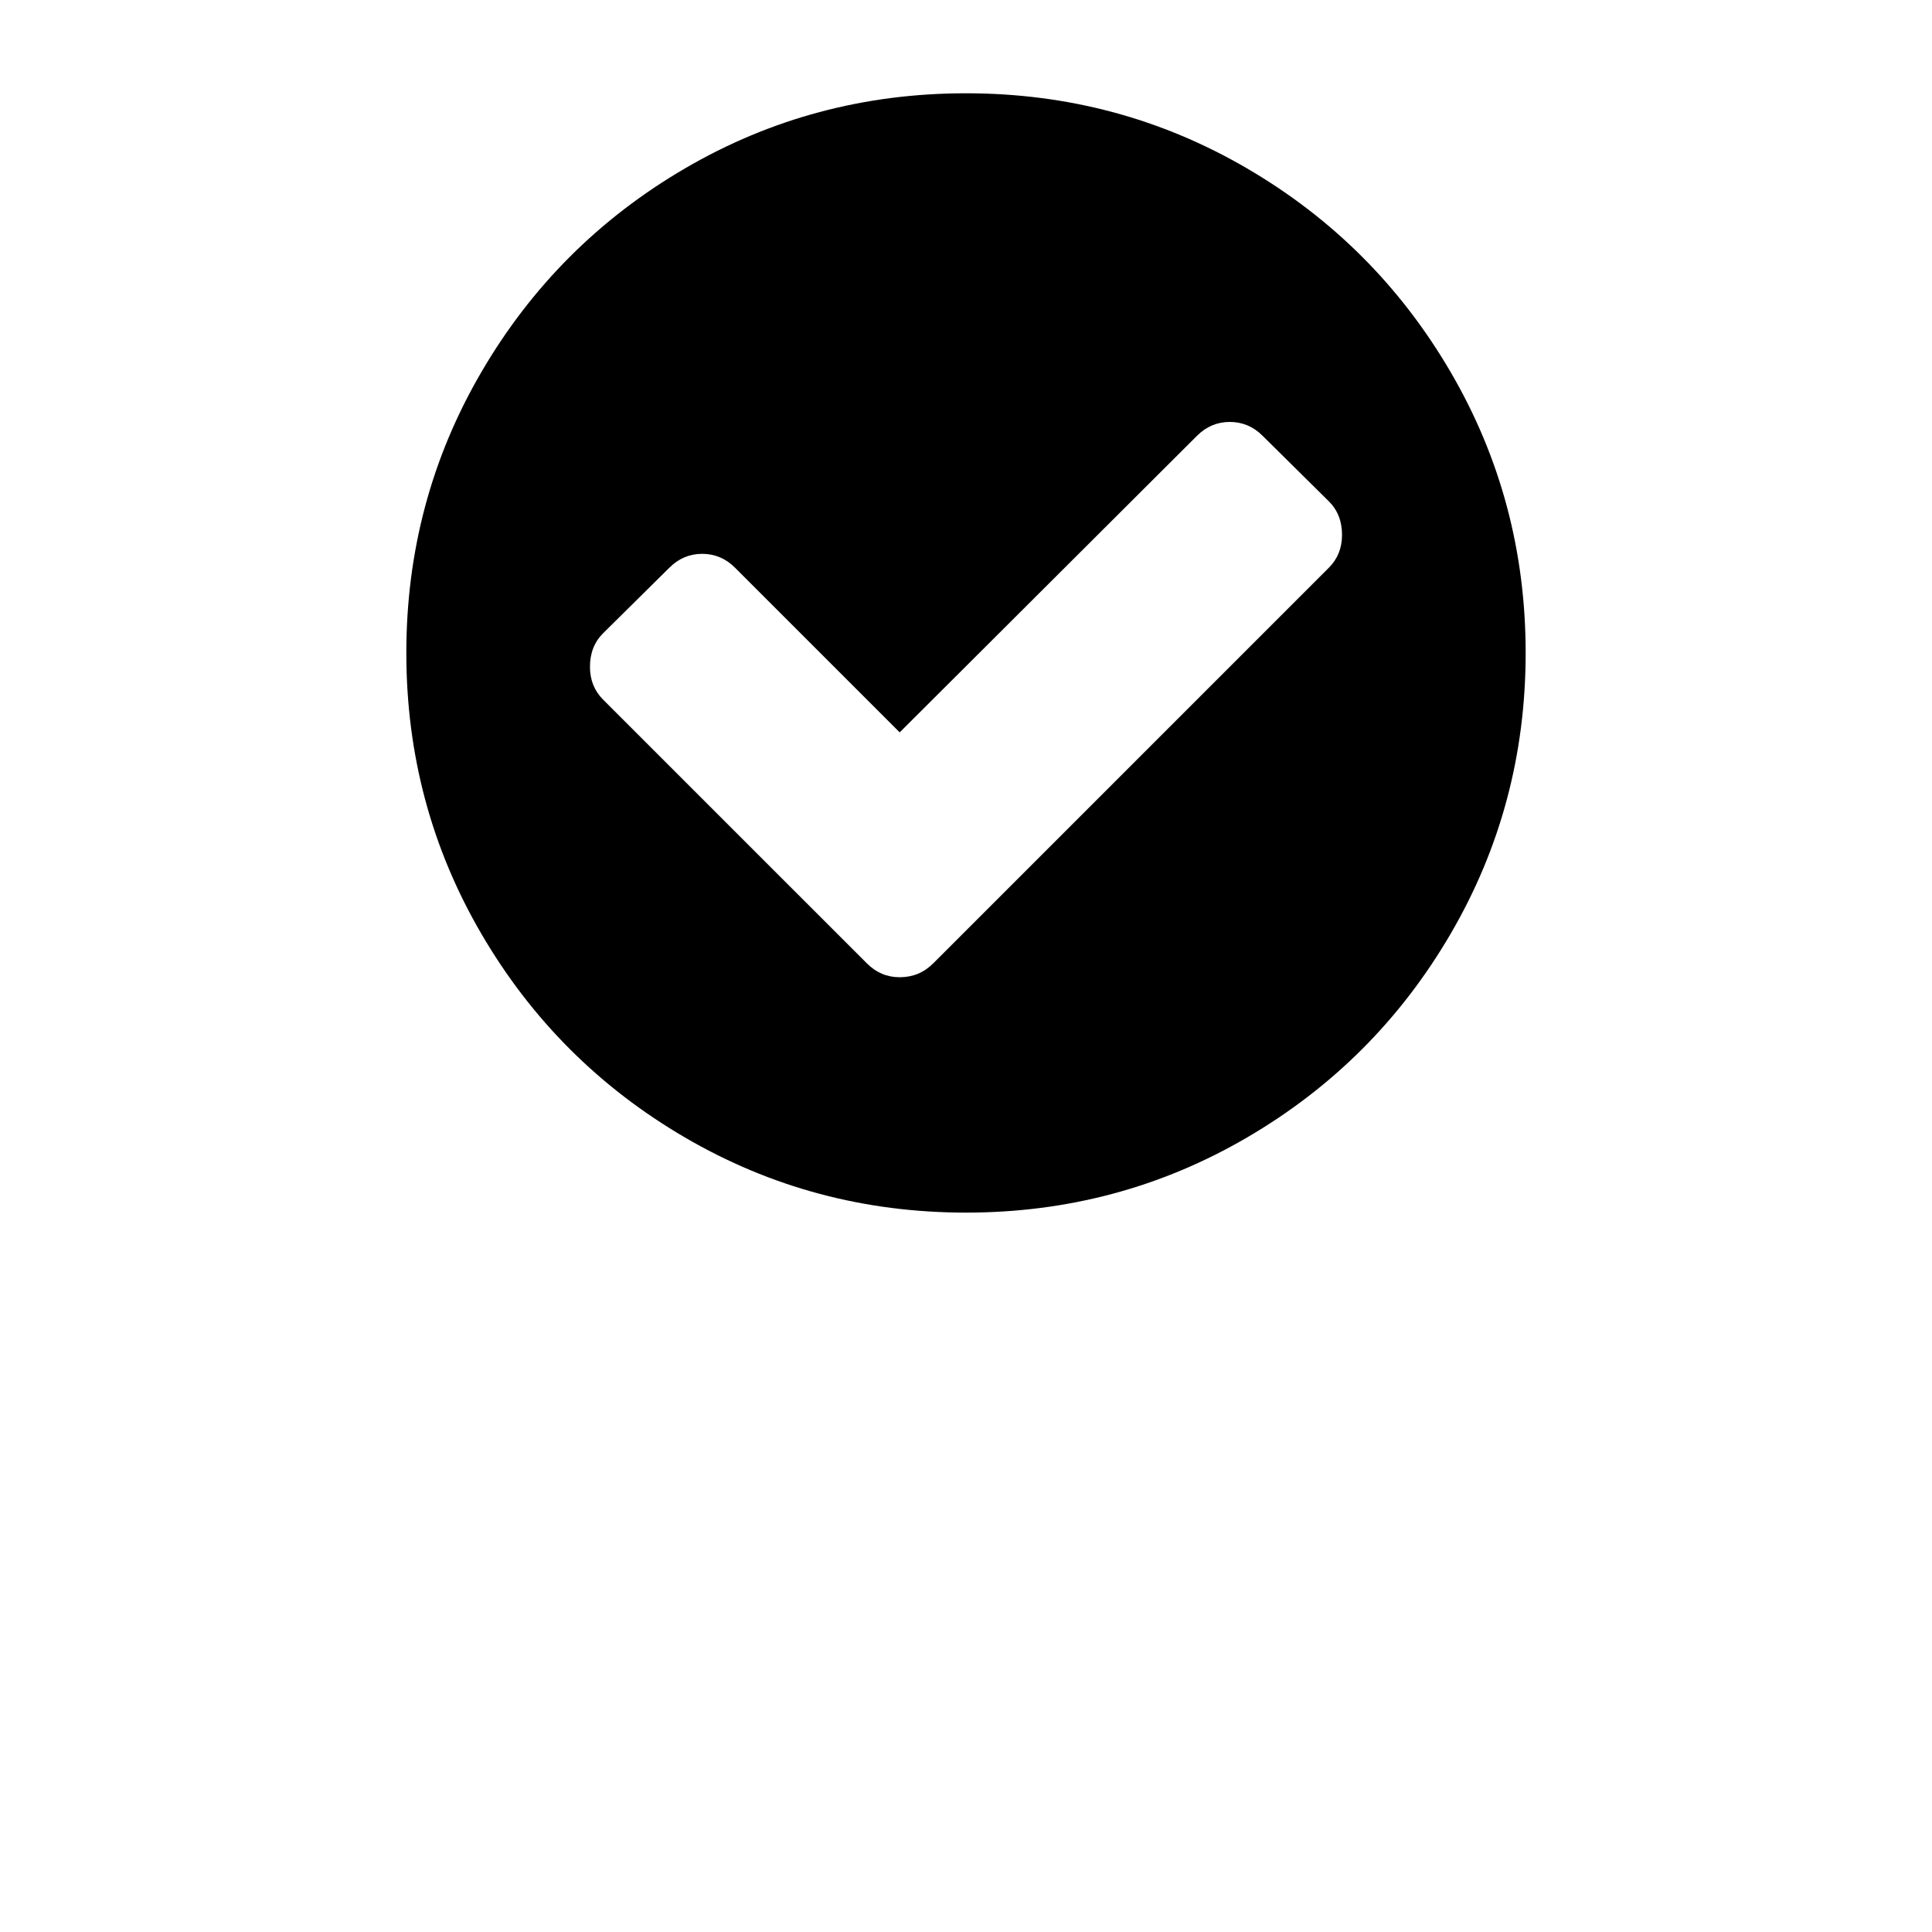
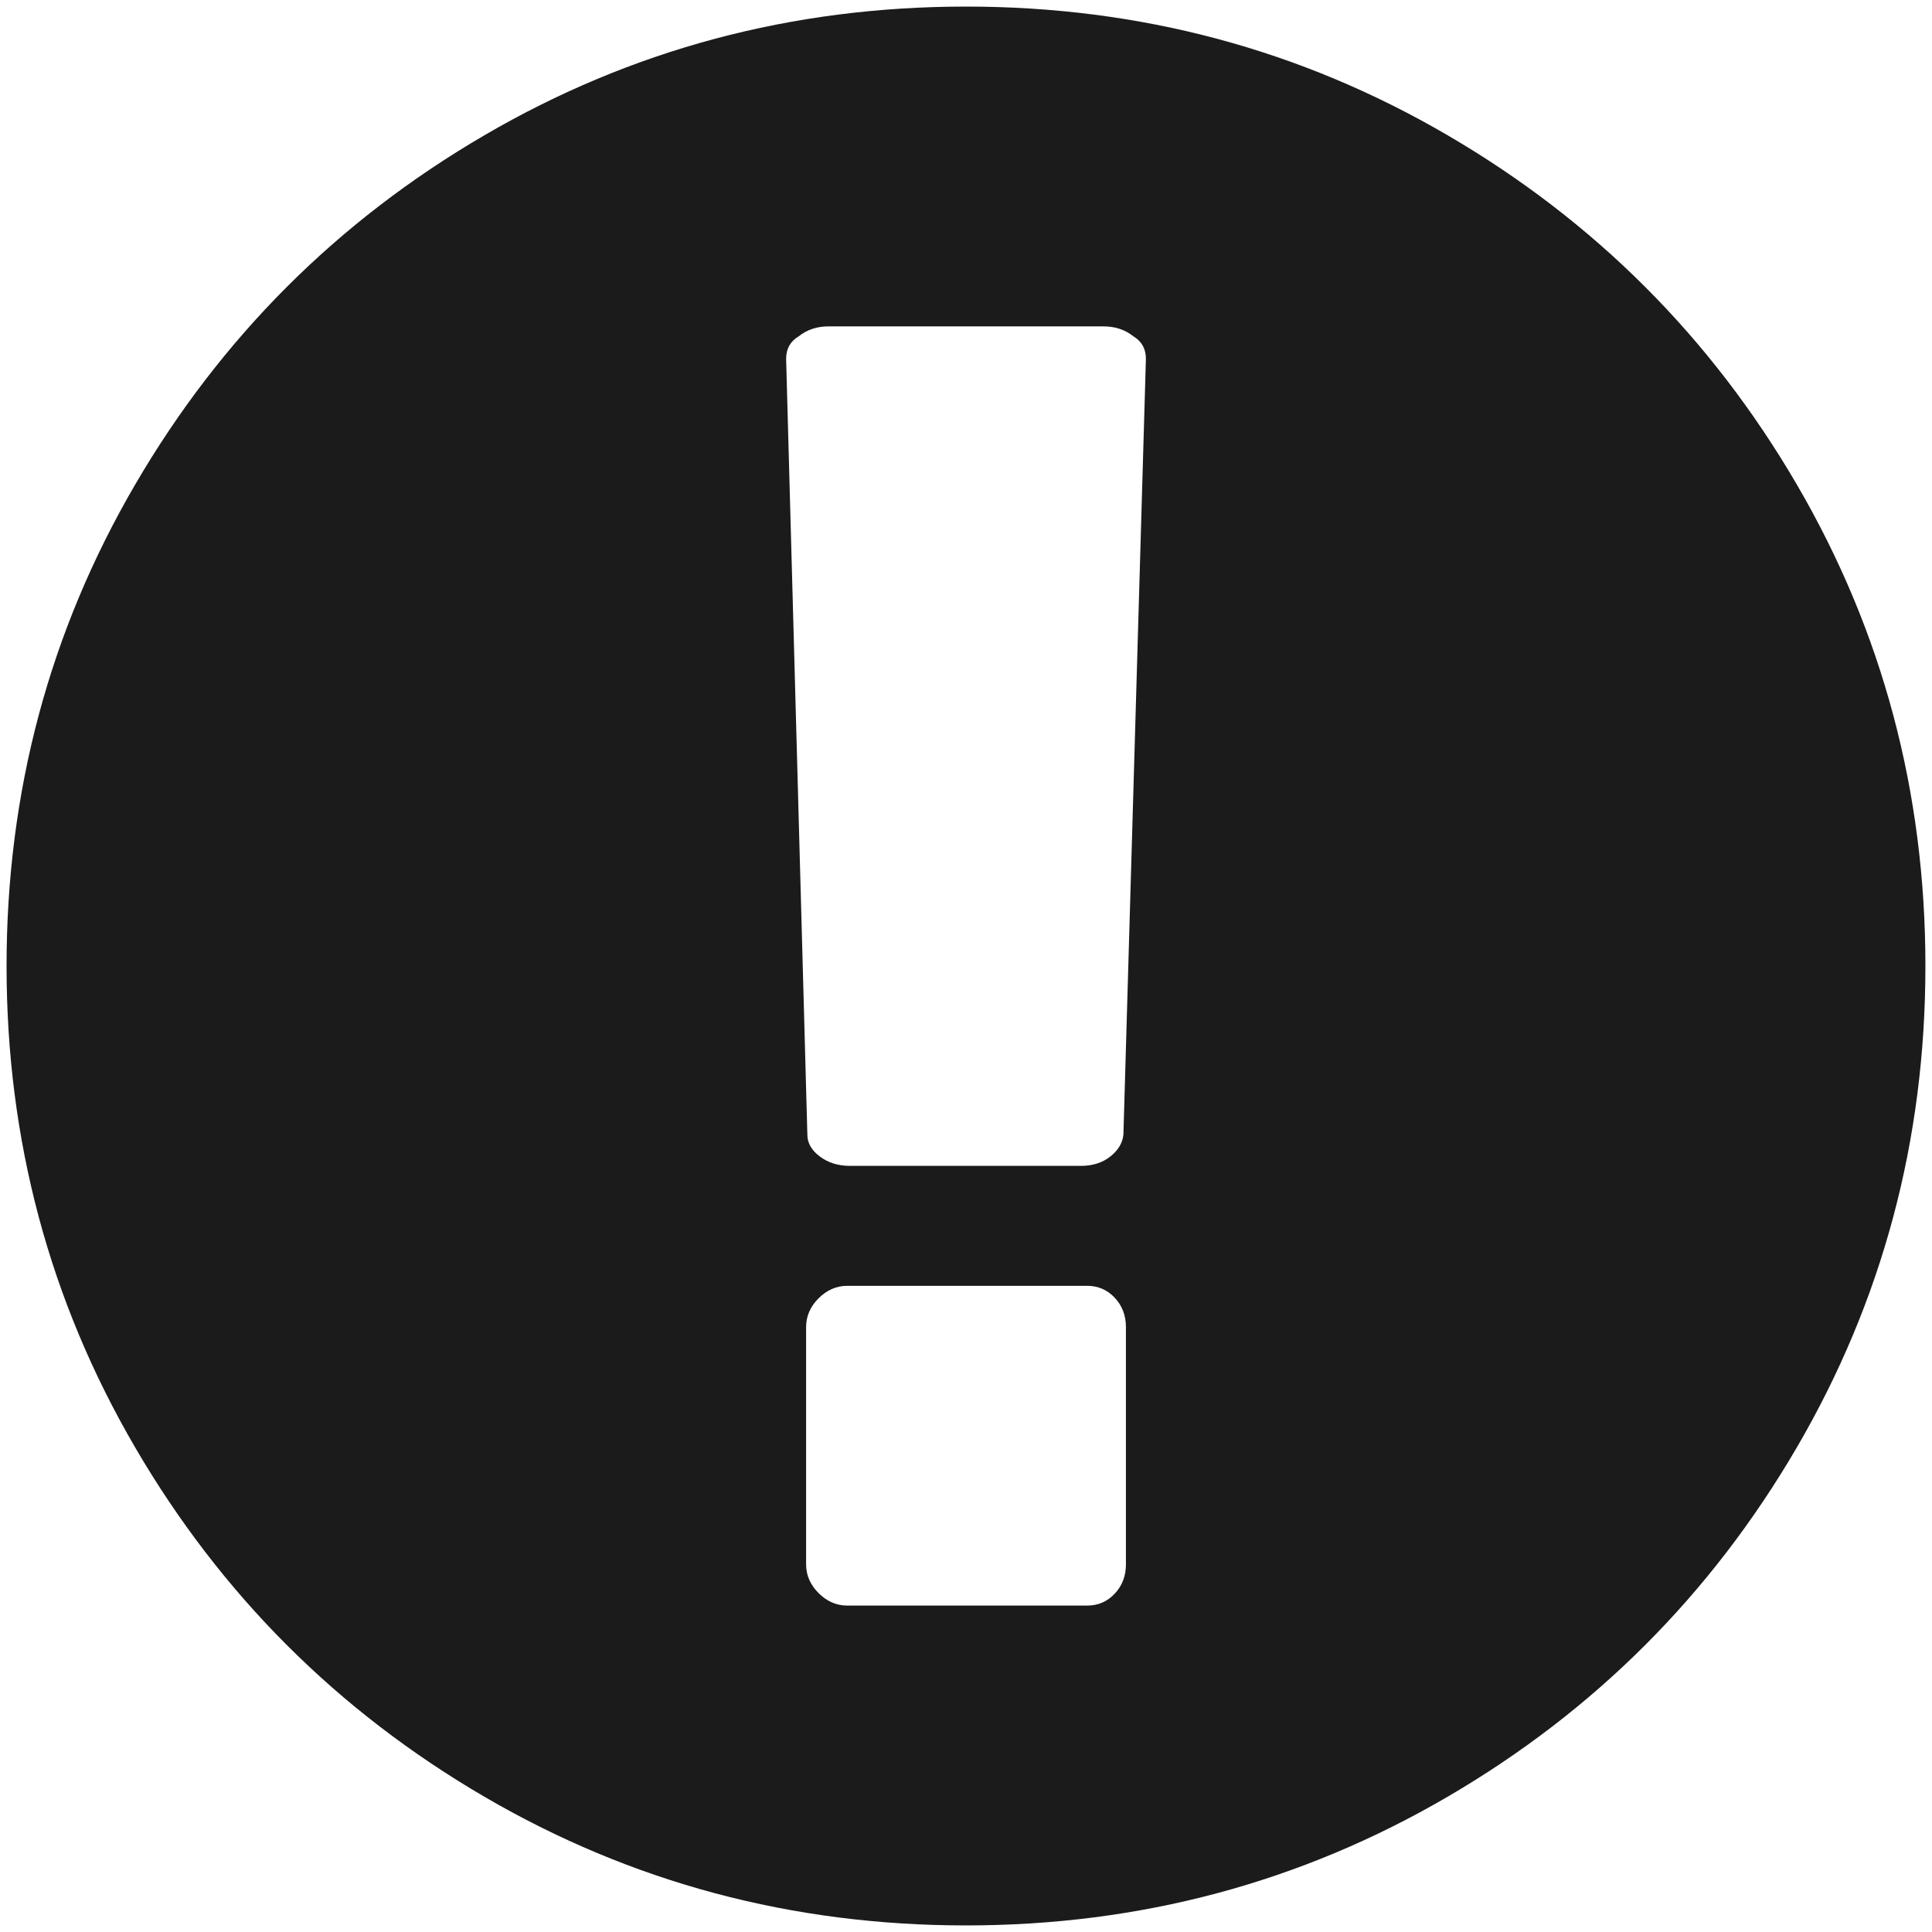
- <svg xmlns="http://www.w3.org/2000/svg" version="1.1" id="Capa_1" x="0px" y="0px" width="216px" height="216px" viewBox="0 0 216 216" xml:space="preserve">
-   <path d="M162.18,41.592c-5.595-9.586-13.185-17.176-22.771-22.771c-9.588-5.595-20.055-8.392-31.408-8.392  c-11.352,0-21.822,2.797-31.408,8.392c-9.587,5.594-17.177,13.184-22.772,22.771C48.225,51.179,45.428,61.649,45.428,73  c0,11.352,2.798,21.82,8.392,31.408c5.595,9.585,13.185,17.176,22.772,22.771c9.587,5.595,20.056,8.392,31.408,8.392  c11.352,0,21.822-2.797,31.408-8.392c9.586-5.594,17.176-13.185,22.771-22.771c5.594-9.587,8.391-20.057,8.391-31.408  C170.57,61.648,167.773,51.178,162.18,41.592z M148.572,63.468l-44.239,44.239c-1.032,1.032-2.281,1.549-3.748,1.549  c-1.412,0-2.634-0.517-3.666-1.549L67.425,78.215c-0.977-0.979-1.466-2.199-1.466-3.666c0-1.521,0.488-2.771,1.466-3.749  l7.414-7.332c1.033-1.032,2.254-1.548,3.667-1.548s2.635,0.516,3.667,1.548l18.413,18.413l33.241-33.16  c1.032-1.032,2.254-1.548,3.666-1.548c1.411,0,2.635,0.516,3.666,1.548l7.414,7.333c0.979,0.977,1.467,2.226,1.467,3.747  C150.04,61.268,149.552,62.49,148.572,63.468z" />
+ <svg xmlns="http://www.w3.org/2000/svg" width="126" height="126" viewBox="0 0 126 126">
+   <path fill="#1B1B1B" d="M117.18,31.592 C111.585,22.006 103.995,14.416 94.409,8.821 C84.821,3.226 74.354,0.429 63.001,0.429 C51.649,0.429 41.18,3.226 31.593,8.821 C22.006,14.415 14.416,22.005 8.821,31.592 C3.225,41.179 0.428,51.649 0.428,63 C0.428,74.351 3.226,84.82 8.82,94.408 C14.415,103.992 22.005,111.584 31.592,117.179 C41.179,122.774 51.648,125.571 63,125.571 C74.352,125.571 84.822,122.774 94.408,117.179 C103.994,111.585 111.584,103.994 117.179,94.408 C122.773,84.82 125.57,74.35 125.57,63 C125.57,51.649 122.773,41.178 117.18,31.592 Z M73.43,102.025 C73.43,102.786 73.184,103.423 72.696,103.939 C72.208,104.455 71.61,104.712 70.903,104.712 L55.26,104.712 C54.554,104.712 53.929,104.441 53.386,103.898 C52.843,103.355 52.572,102.73 52.572,102.025 L52.572,86.546 C52.572,85.84 52.843,85.215 53.386,84.672 C53.929,84.129 54.554,83.858 55.26,83.858 L70.903,83.858 C71.61,83.858 72.209,84.116 72.696,84.631 C73.184,85.149 73.43,85.785 73.43,86.546 L73.43,102.025 Z M73.266,73.999 C73.211,74.542 72.927,75.018 72.412,75.425 C71.895,75.832 71.258,76.035 70.498,76.035 L55.425,76.035 C54.664,76.035 54.012,75.832 53.469,75.425 C52.926,75.018 52.654,74.542 52.654,73.999 L51.269,23.404 C51.269,22.751 51.54,22.263 52.083,21.937 C52.627,21.503 53.279,21.285 54.039,21.285 L71.965,21.285 C72.726,21.285 73.377,21.502 73.92,21.937 C74.463,22.263 74.733,22.752 74.733,23.404 L73.266,73.999 Z" />
</svg>
